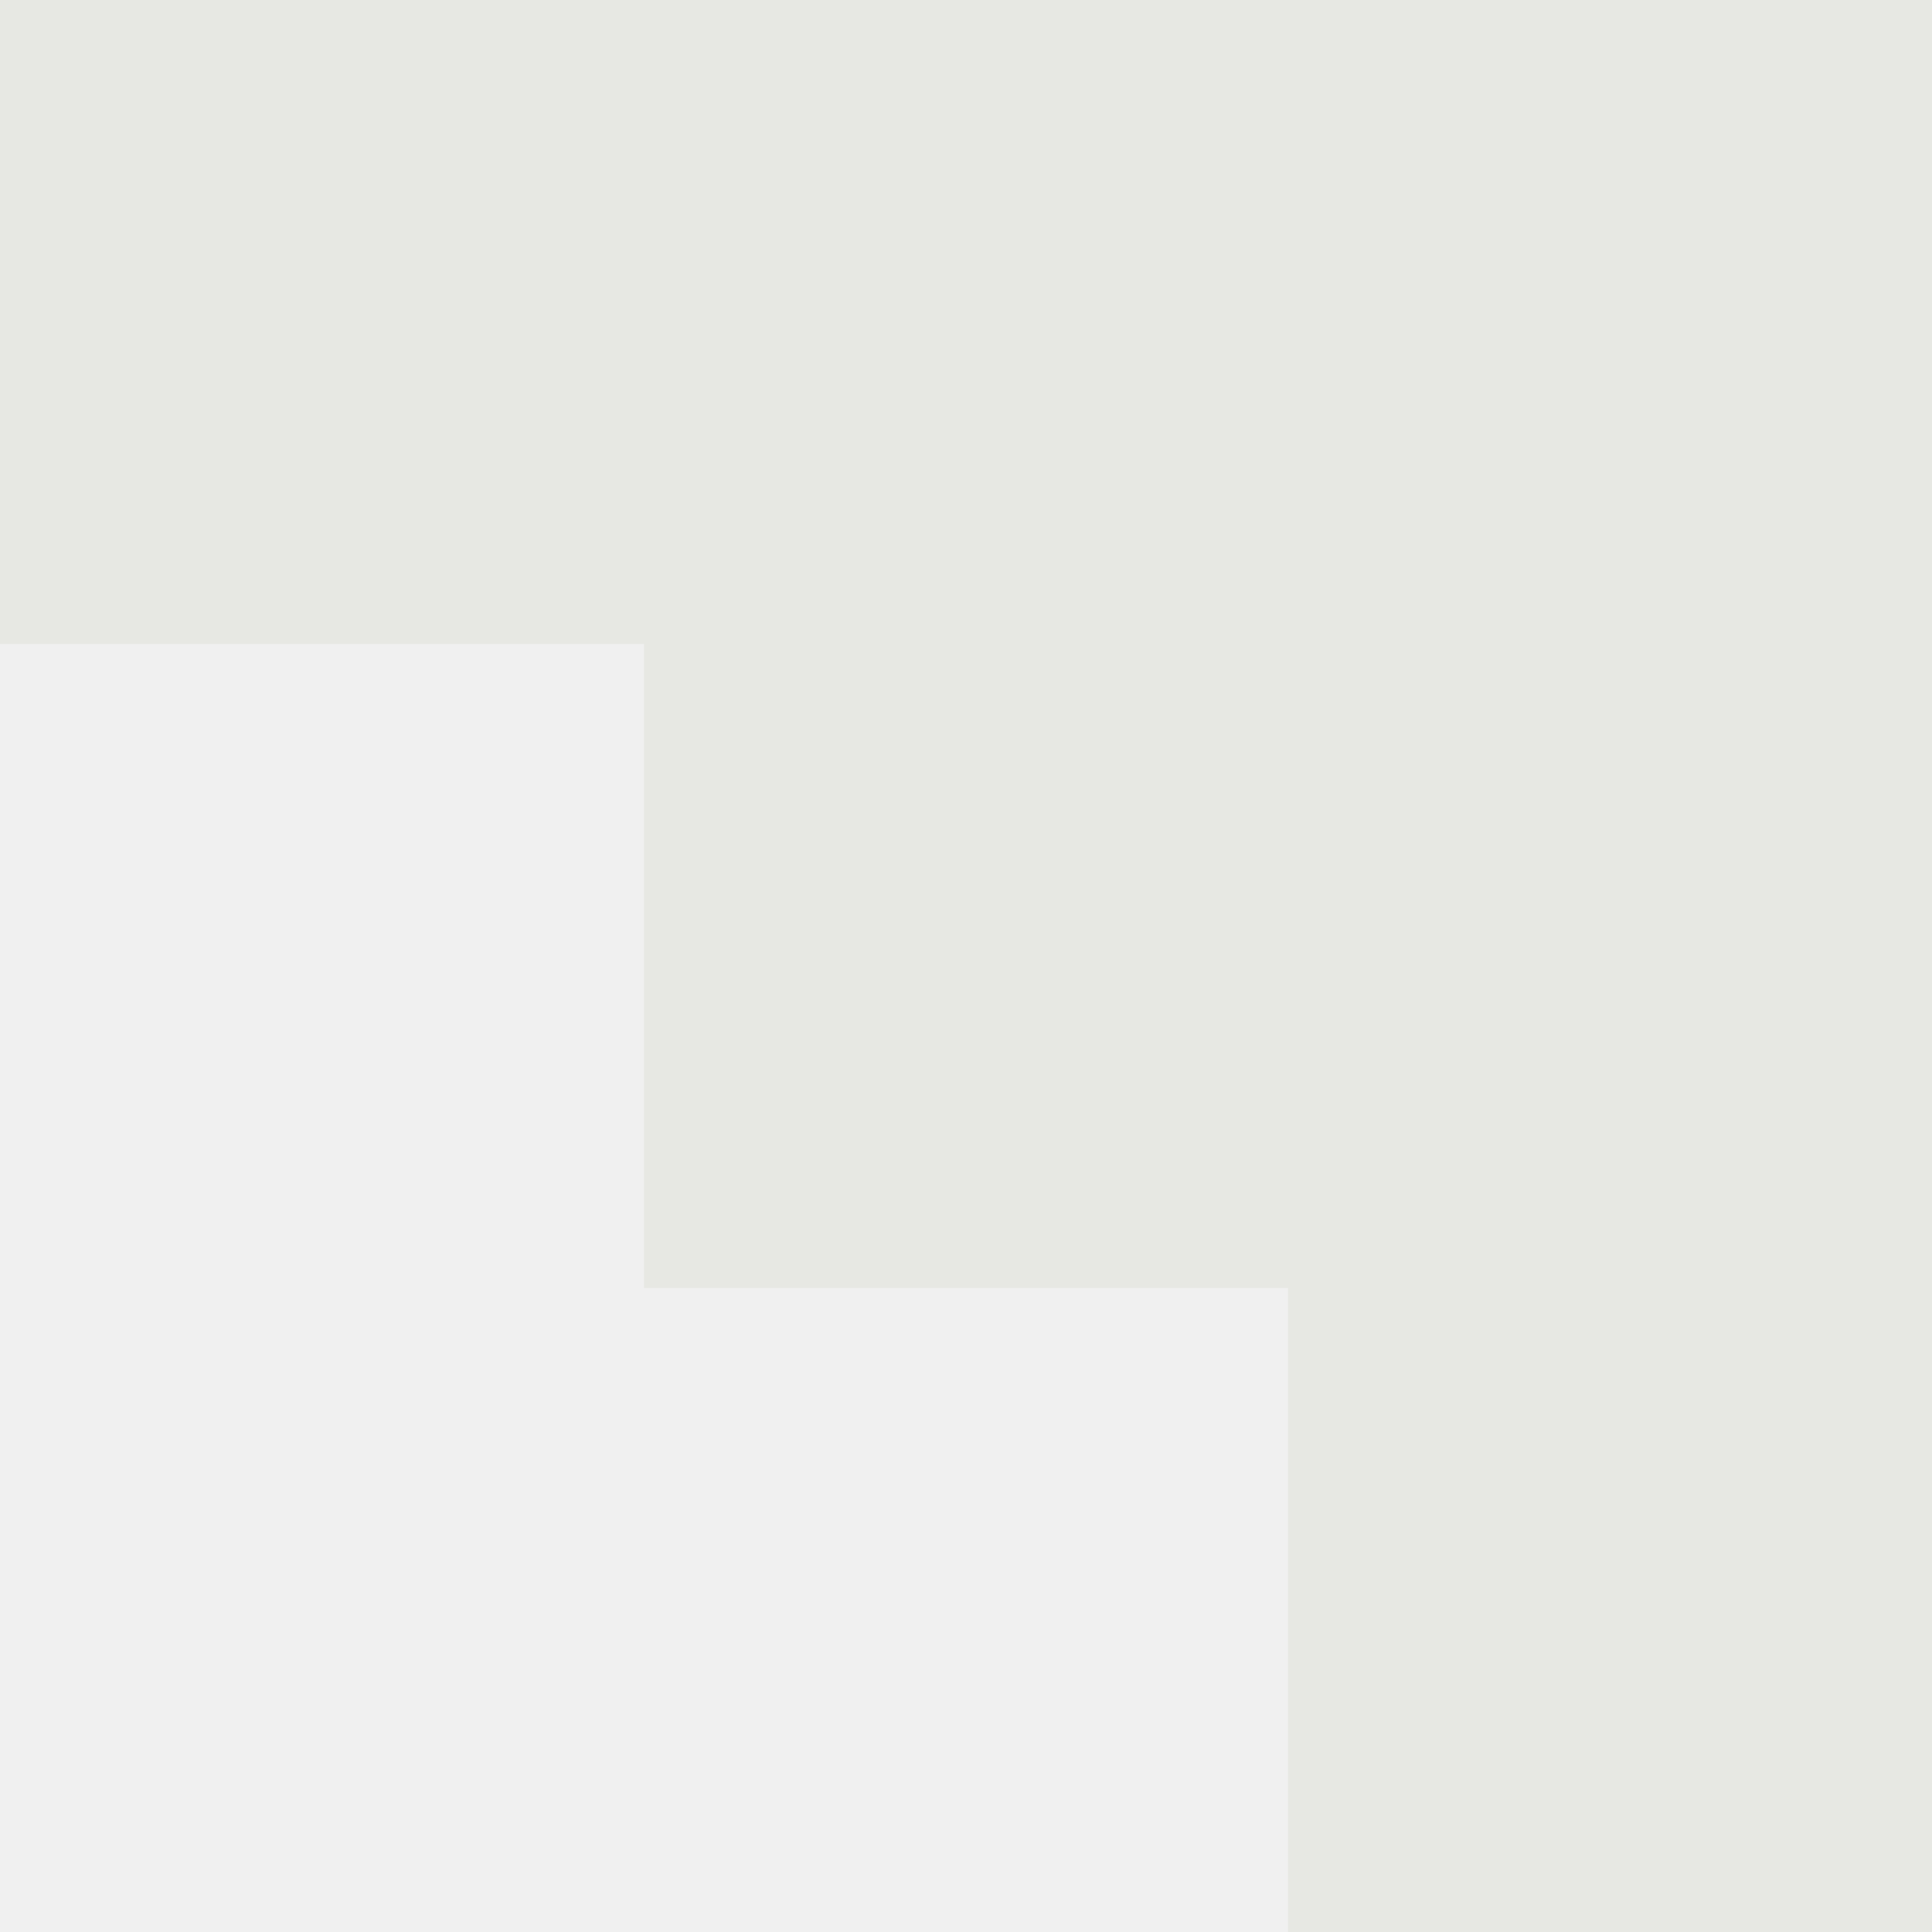
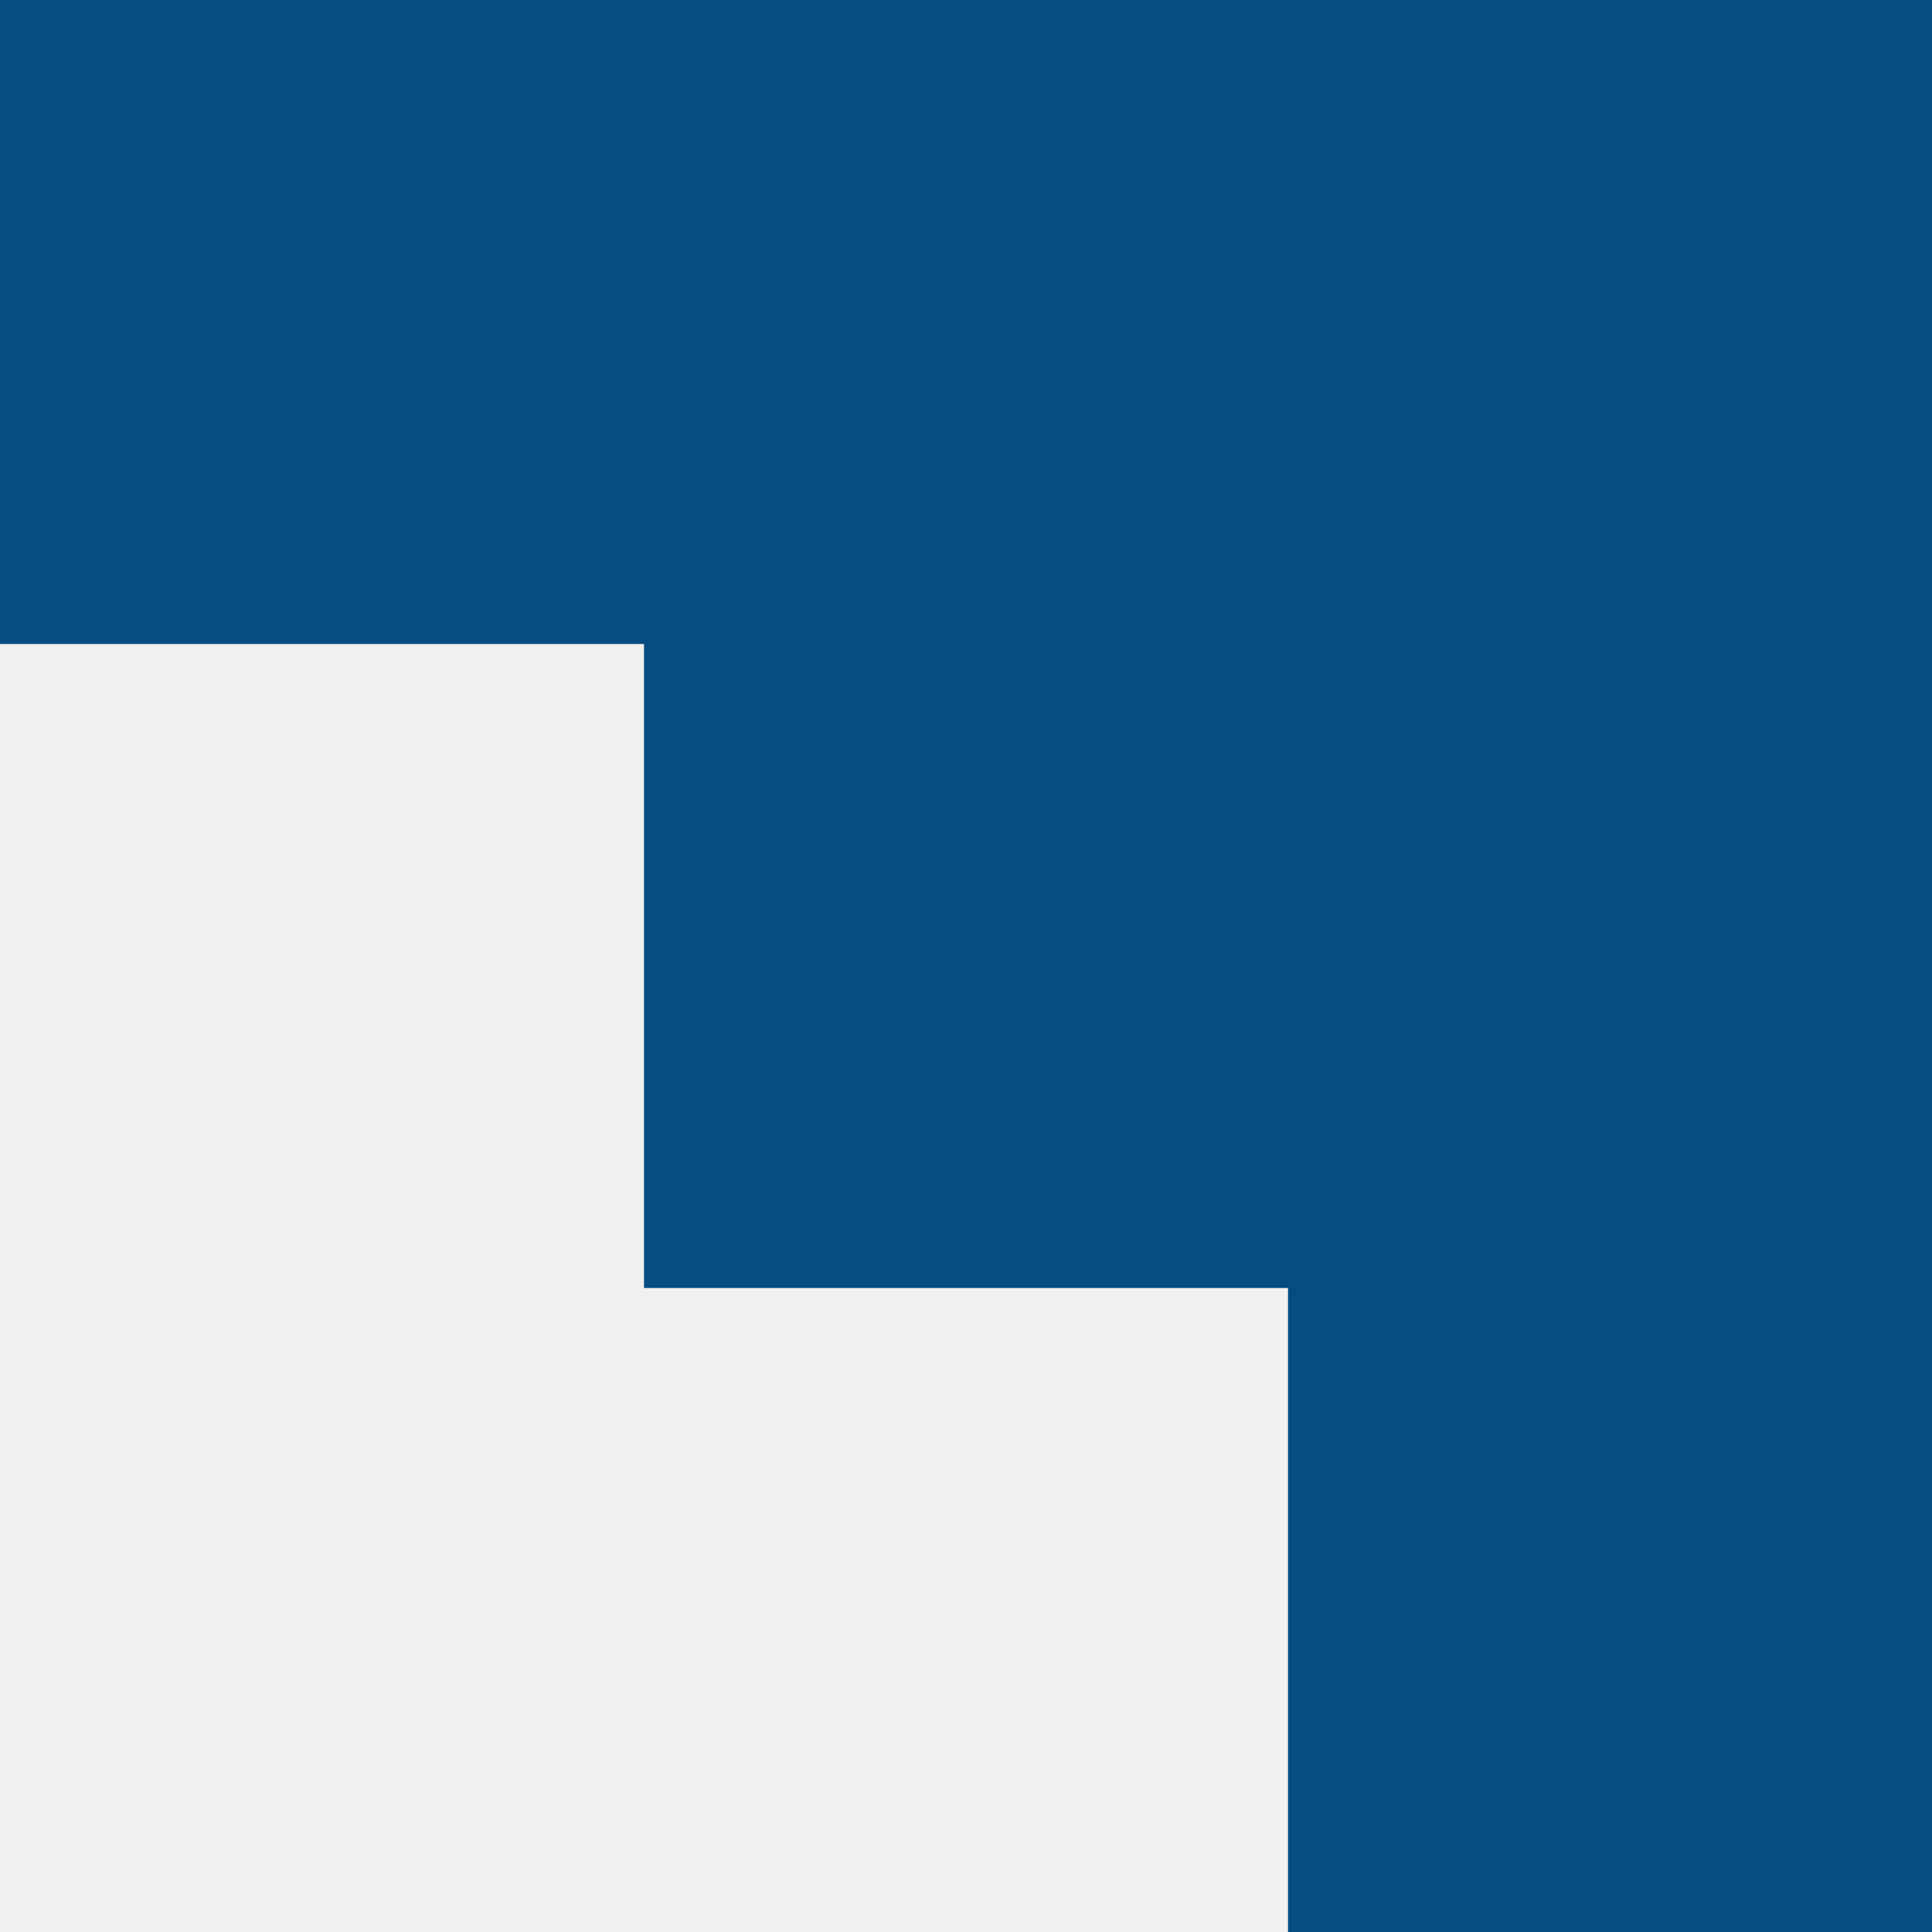
<svg xmlns="http://www.w3.org/2000/svg" width="135" height="135" viewBox="0 0 135 135" fill="none">
  <g clip-path="url(#clip0_5_352)">
-     <path d="M5.36615e-07 0L0 45H45V90H90V135H135V1.60987e-06L5.36615e-07 0Z" fill="#E7E8E3" />
+     <path d="M5.36615e-07 0L0 45H45V90H90V135H135V1.60987e-06L5.36615e-07 0Z" fill="#054d82" />
  </g>
  <defs>
    <clipPath id="clip0_5_352">
      <rect width="135" height="135" fill="white" />
    </clipPath>
  </defs>
</svg>
